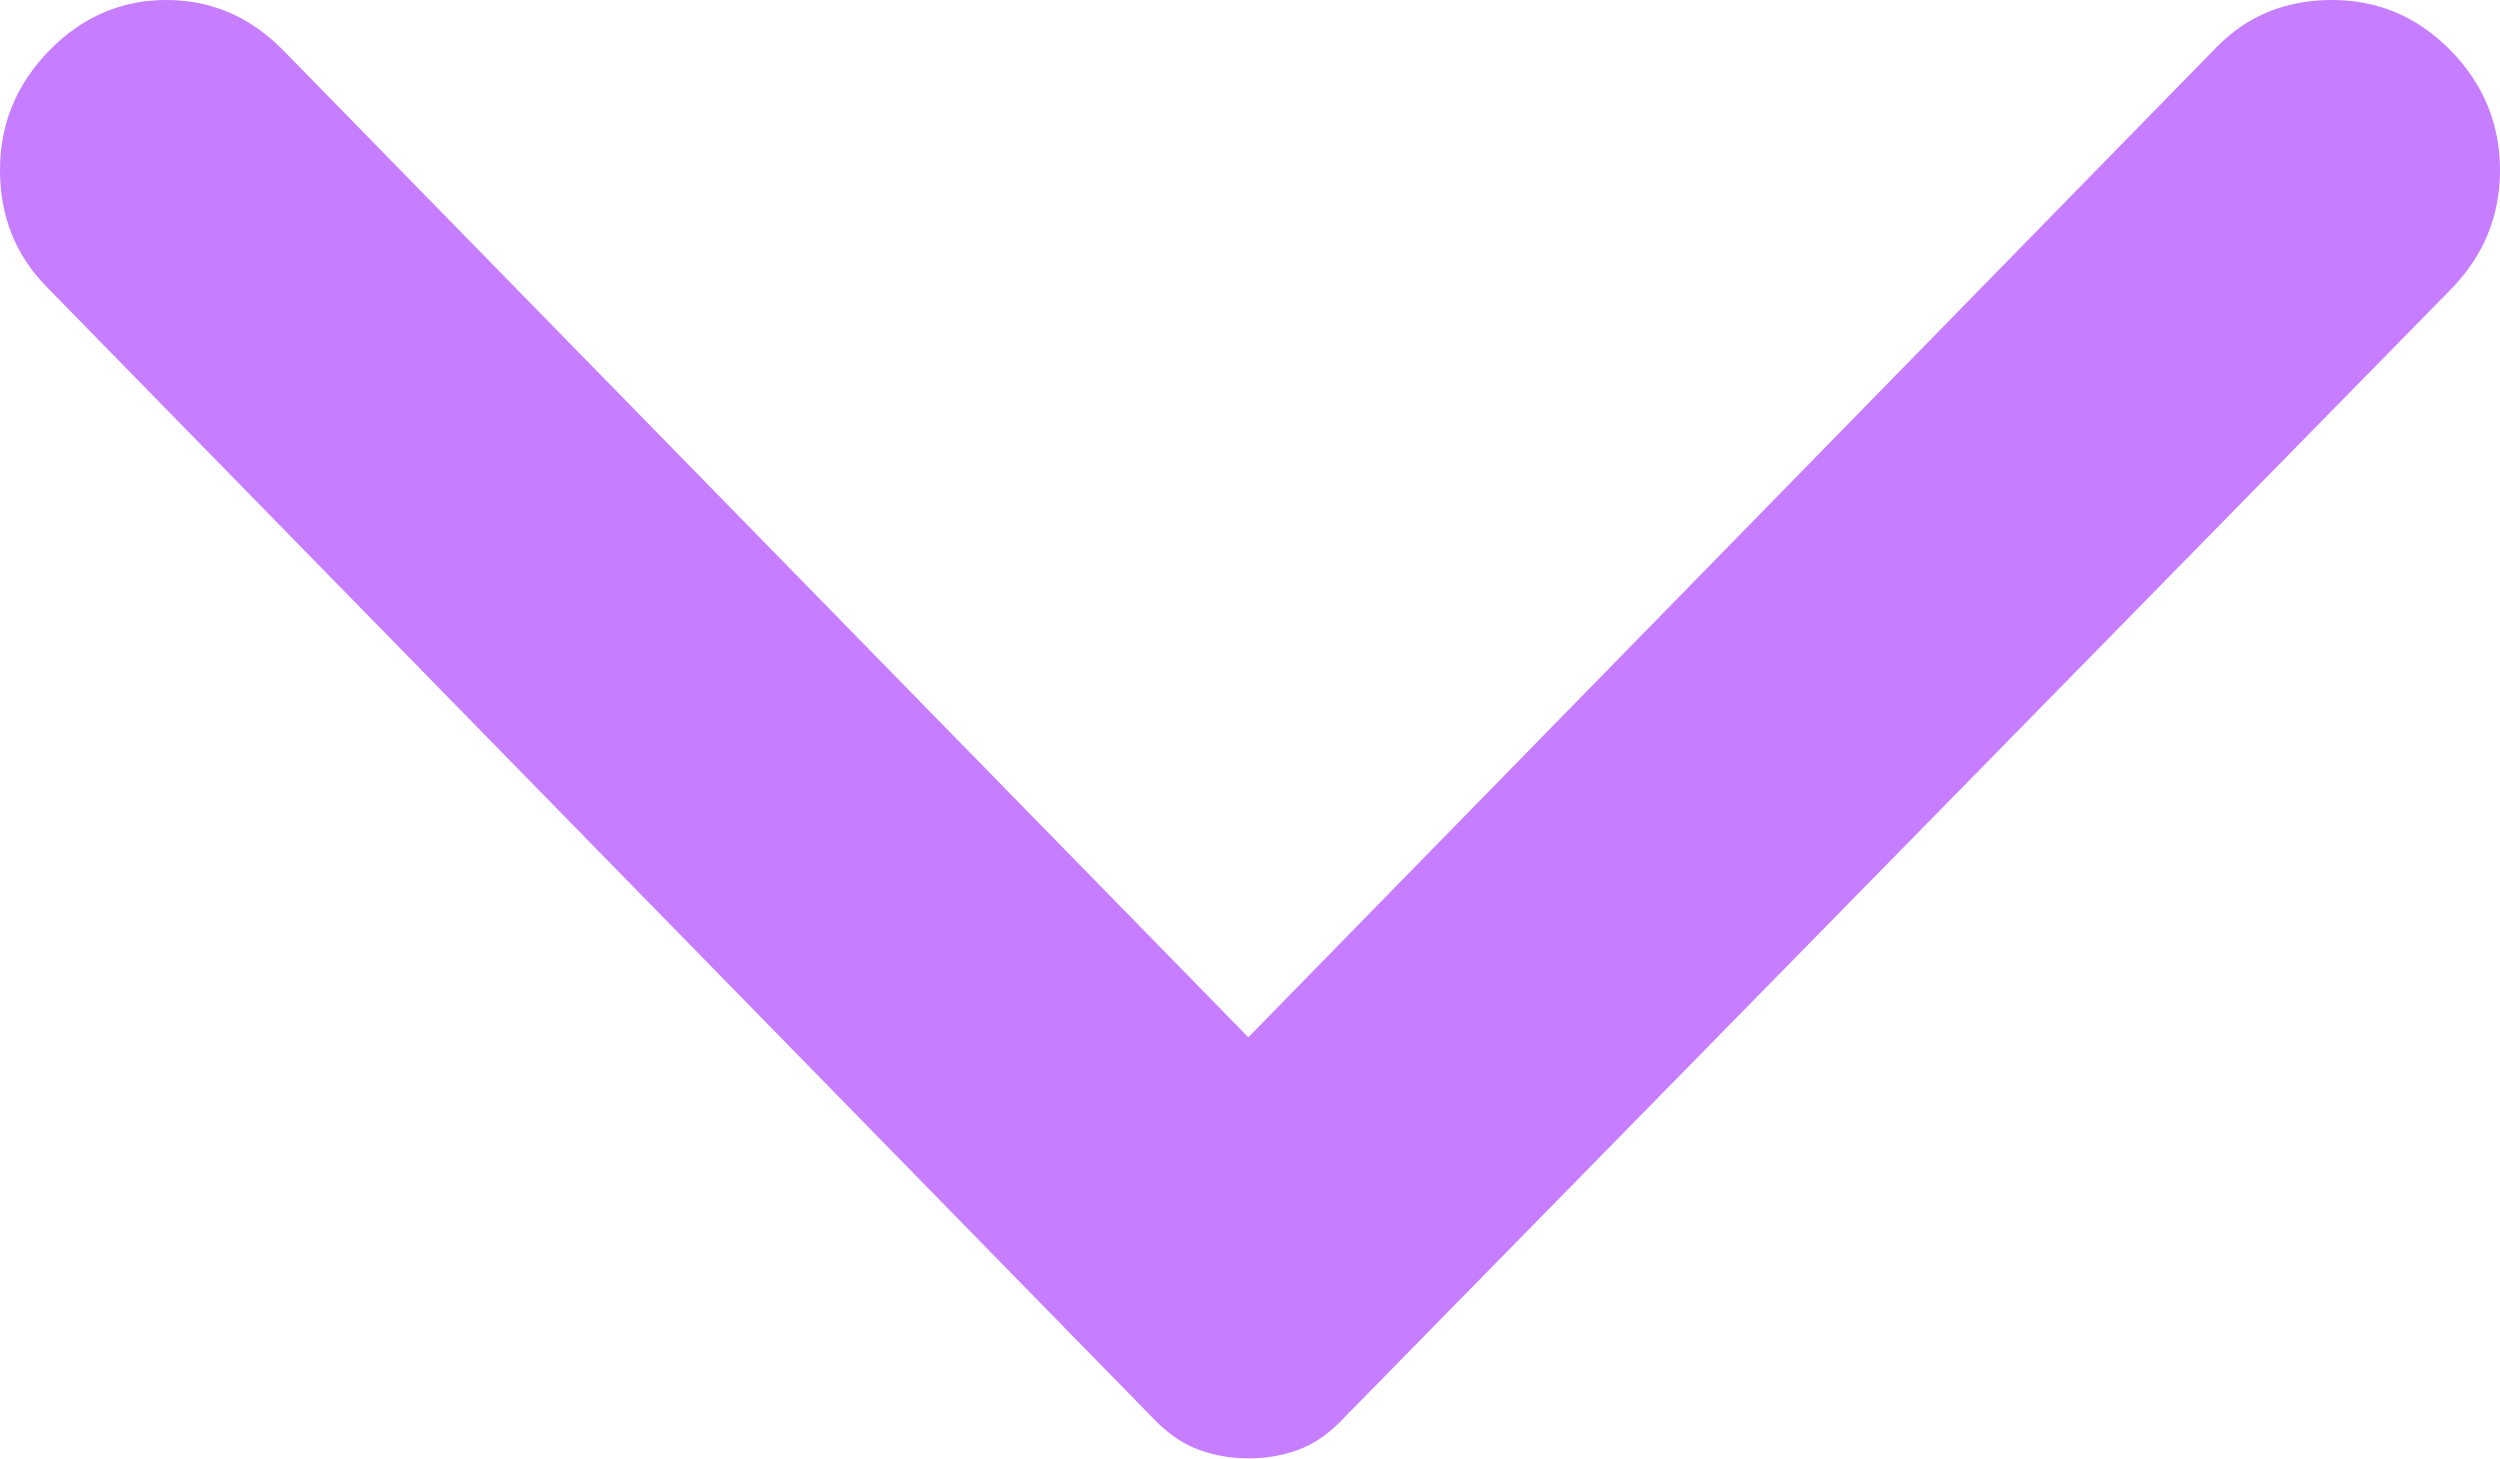
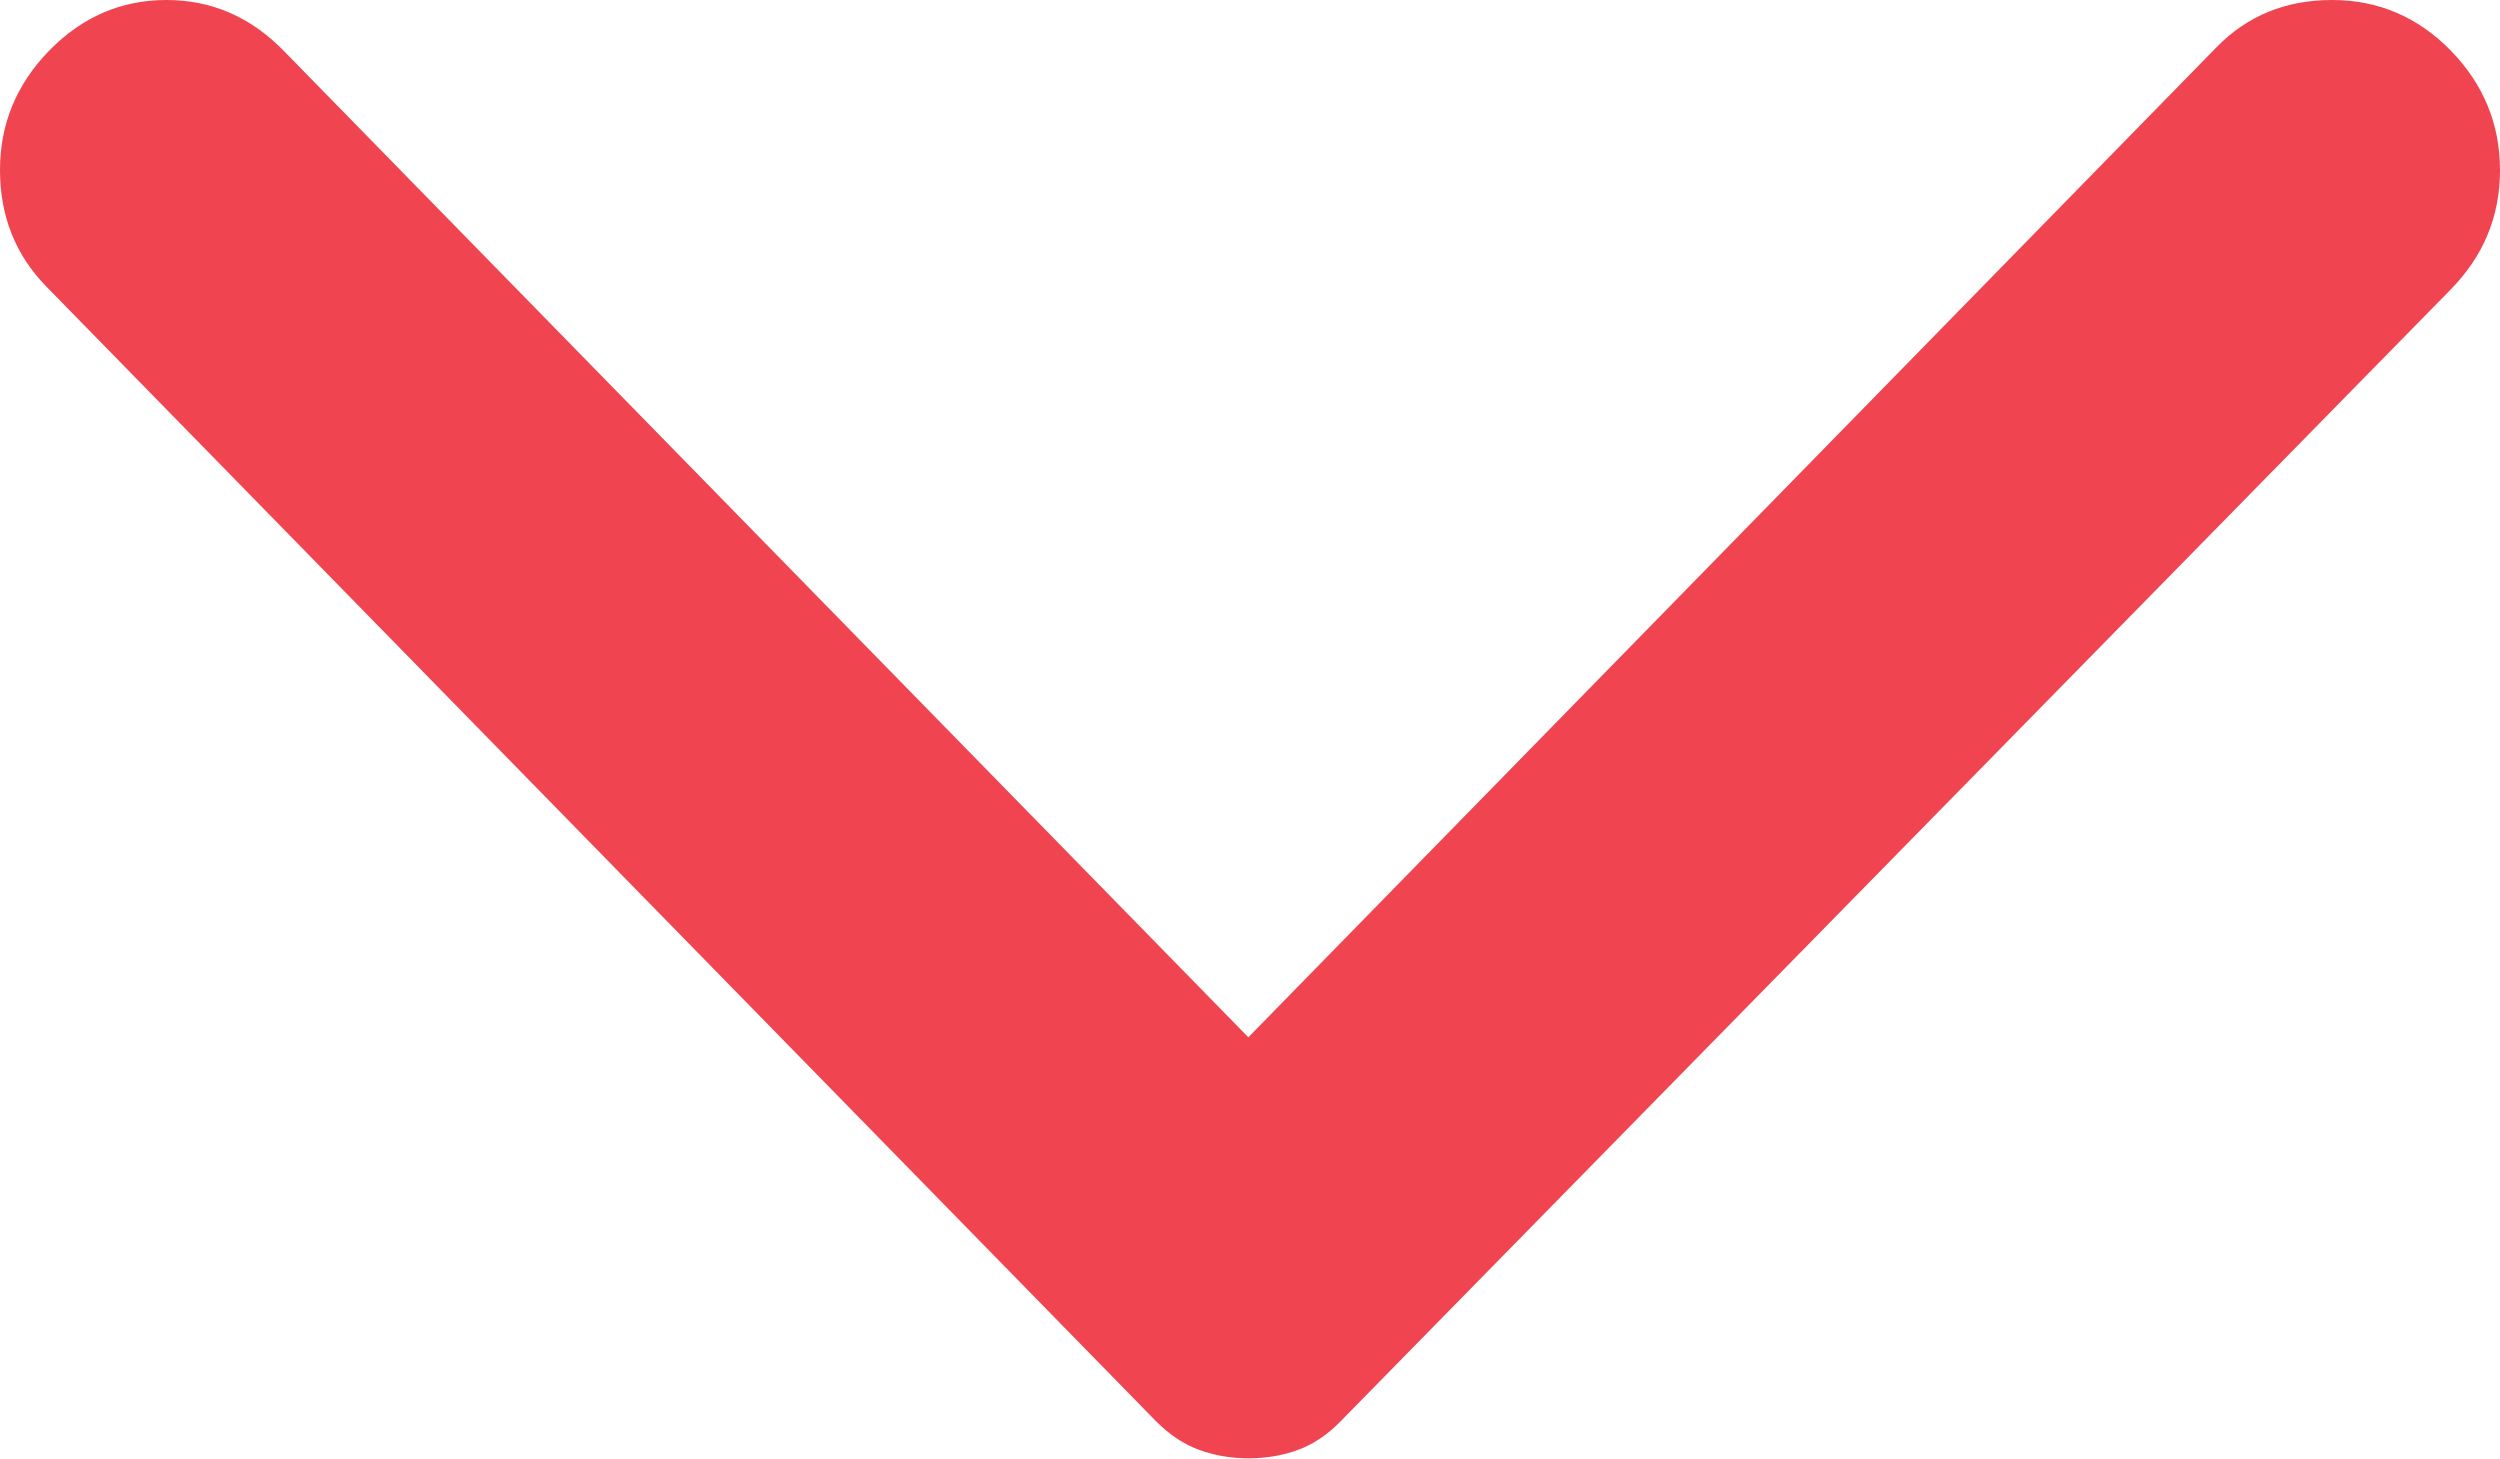
<svg xmlns="http://www.w3.org/2000/svg" width="12" height="7" viewBox="0 0 12 7" fill="none">
-   <path d="M0.237 0.242C0.395 0.081 0.582 0 0.799 0C1.015 0 1.202 0.081 1.36 0.242L5.992 4.979L10.64 0.226C10.788 0.075 10.972 0 11.194 0C11.415 0 11.605 0.081 11.763 0.242C11.921 0.404 12 0.596 12 0.817C12 1.038 11.921 1.229 11.763 1.39L6.435 6.822C6.372 6.887 6.303 6.933 6.229 6.96C6.155 6.987 6.076 7 5.992 7C5.908 7 5.829 6.986 5.755 6.959C5.681 6.932 5.613 6.886 5.549 6.822L0.221 1.374C0.074 1.223 -5.72051e-07 1.037 -5.72051e-07 0.816C-5.72051e-07 0.595 0.079 0.404 0.237 0.242Z" fill="#C77DFF" />
+   <path d="M0.237 0.242C0.395 0.081 0.582 0 0.799 0C1.015 0 1.202 0.081 1.36 0.242L5.992 4.979L10.64 0.226C10.788 0.075 10.972 0 11.194 0C11.415 0 11.605 0.081 11.763 0.242C11.921 0.404 12 0.596 12 0.817C12 1.038 11.921 1.229 11.763 1.39L6.435 6.822C6.372 6.887 6.303 6.933 6.229 6.96C6.155 6.987 6.076 7 5.992 7C5.908 7 5.829 6.986 5.755 6.959C5.681 6.932 5.613 6.886 5.549 6.822L0.221 1.374C0.074 1.223 -5.72051e-07 1.037 -5.72051e-07 0.816C-5.72051e-07 0.595 0.079 0.404 0.237 0.242Z" fill="#F04451" />
</svg>
